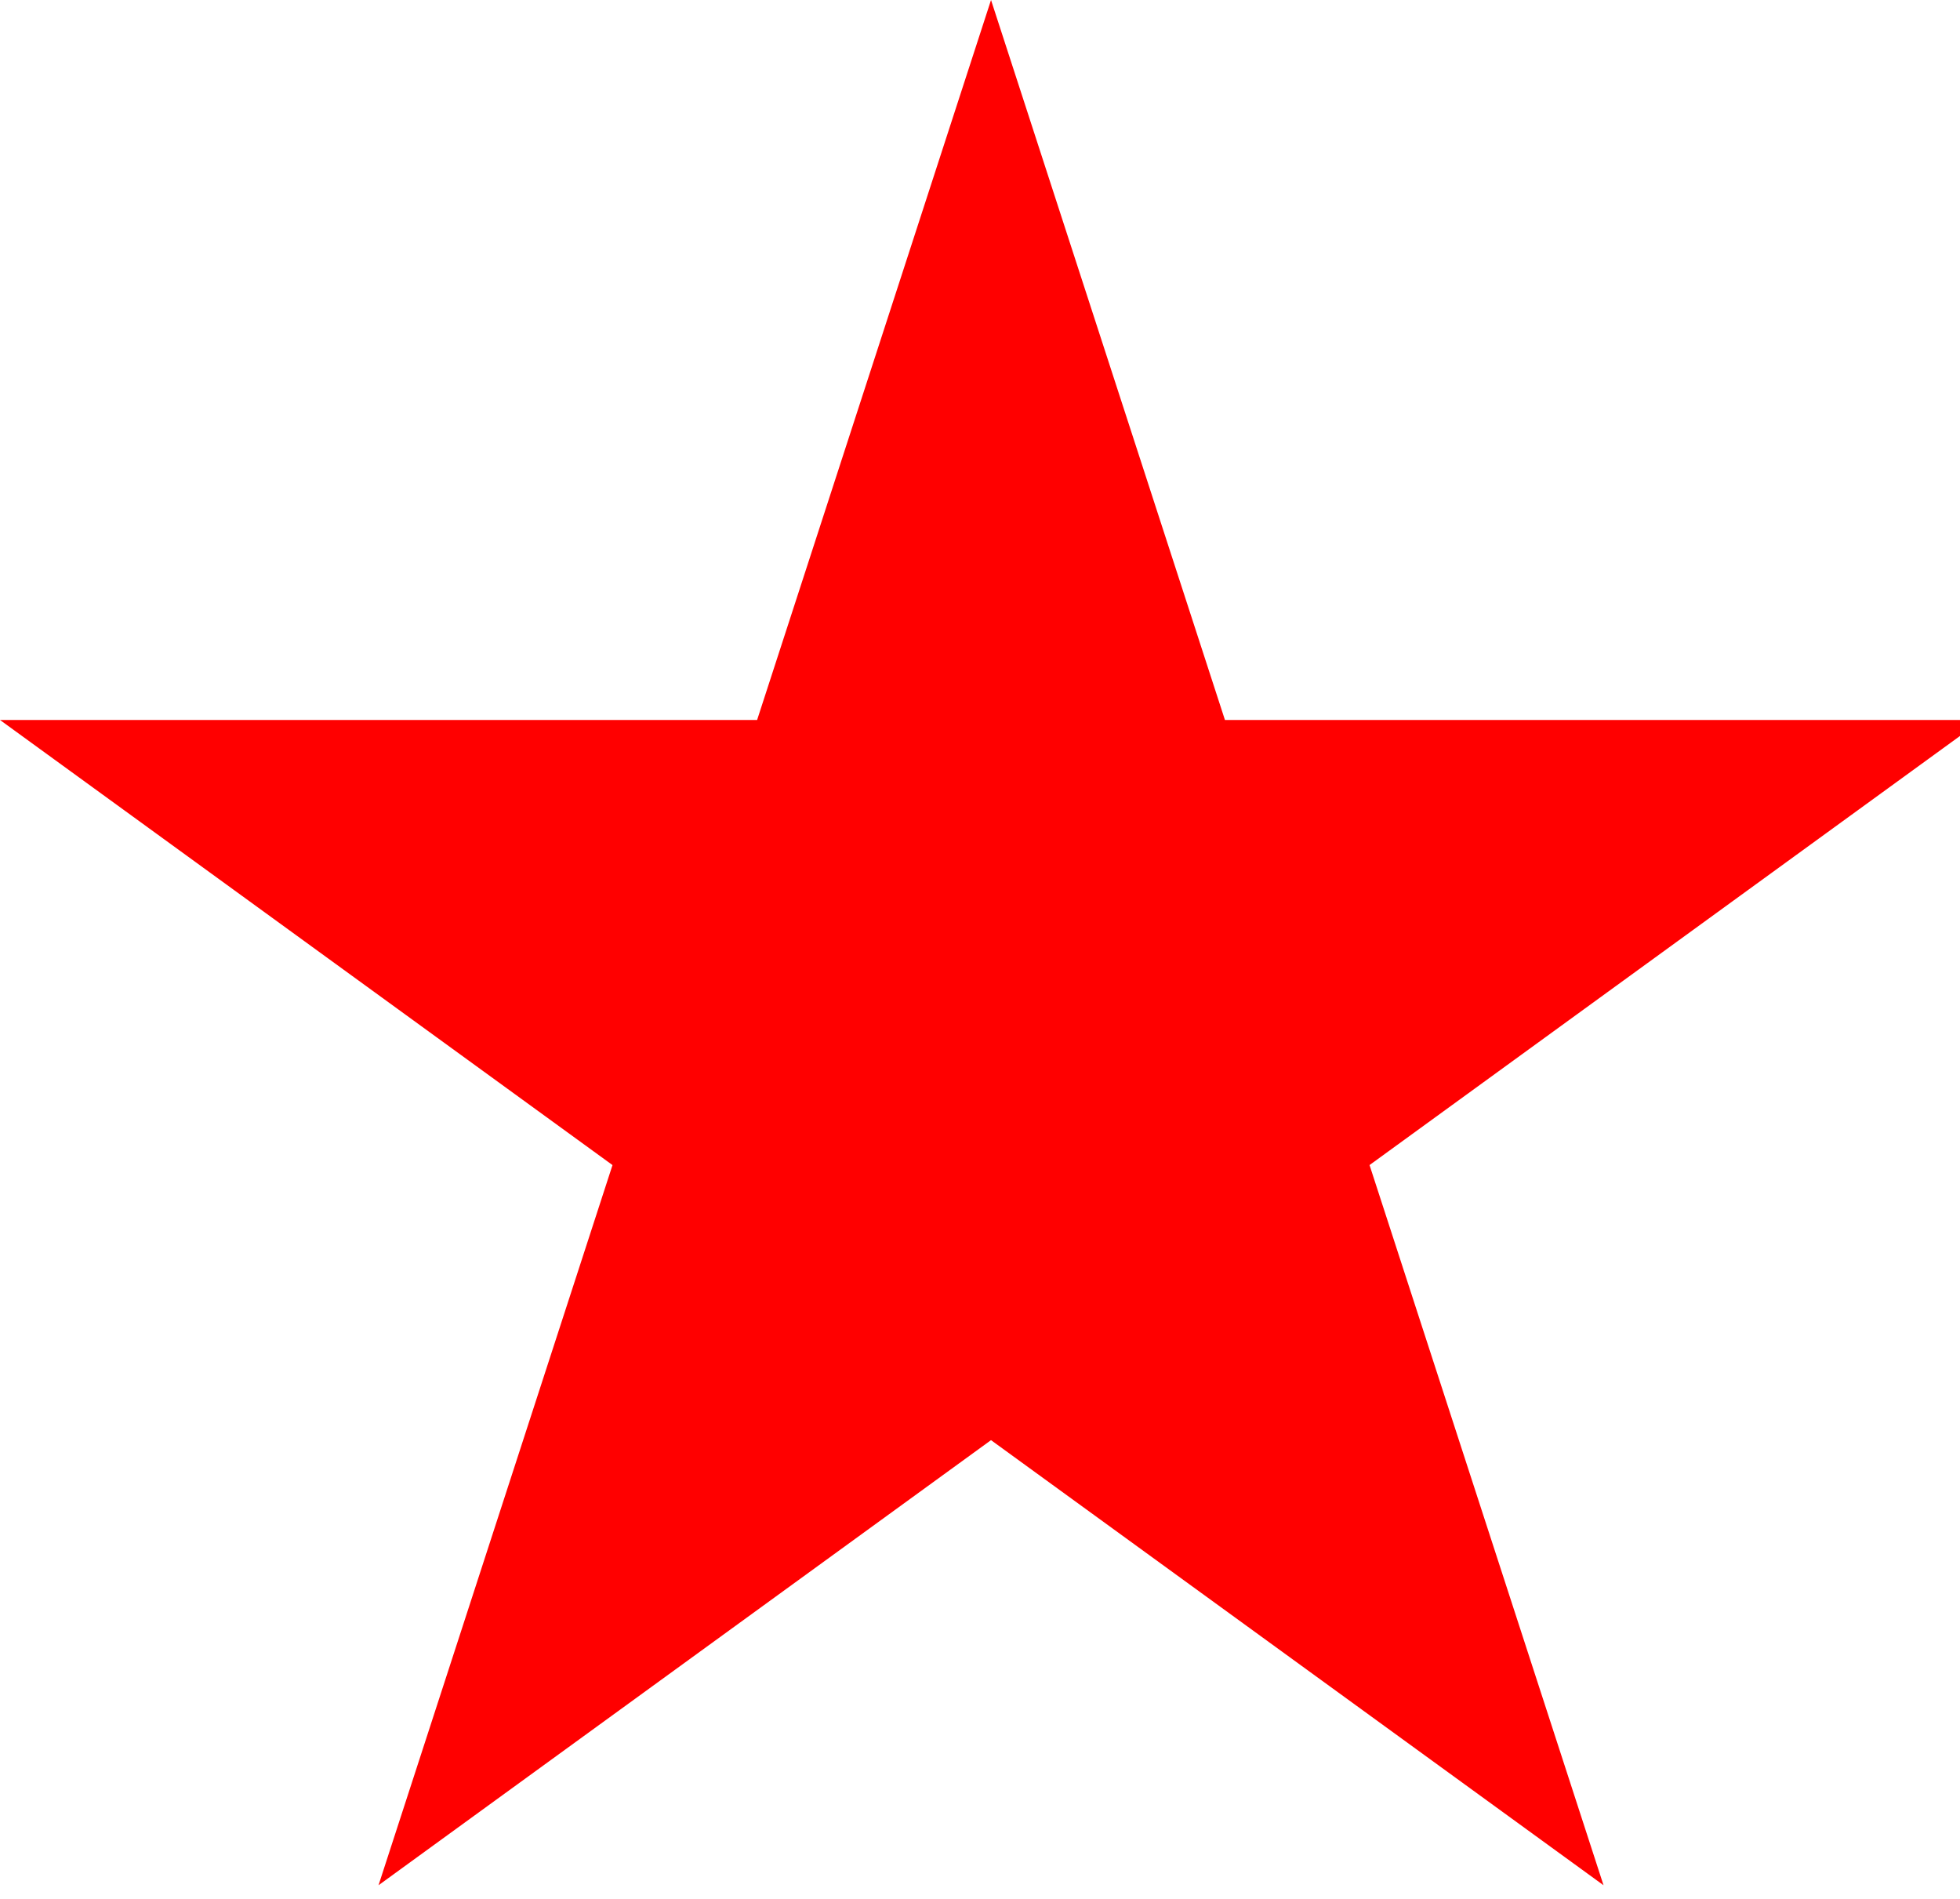
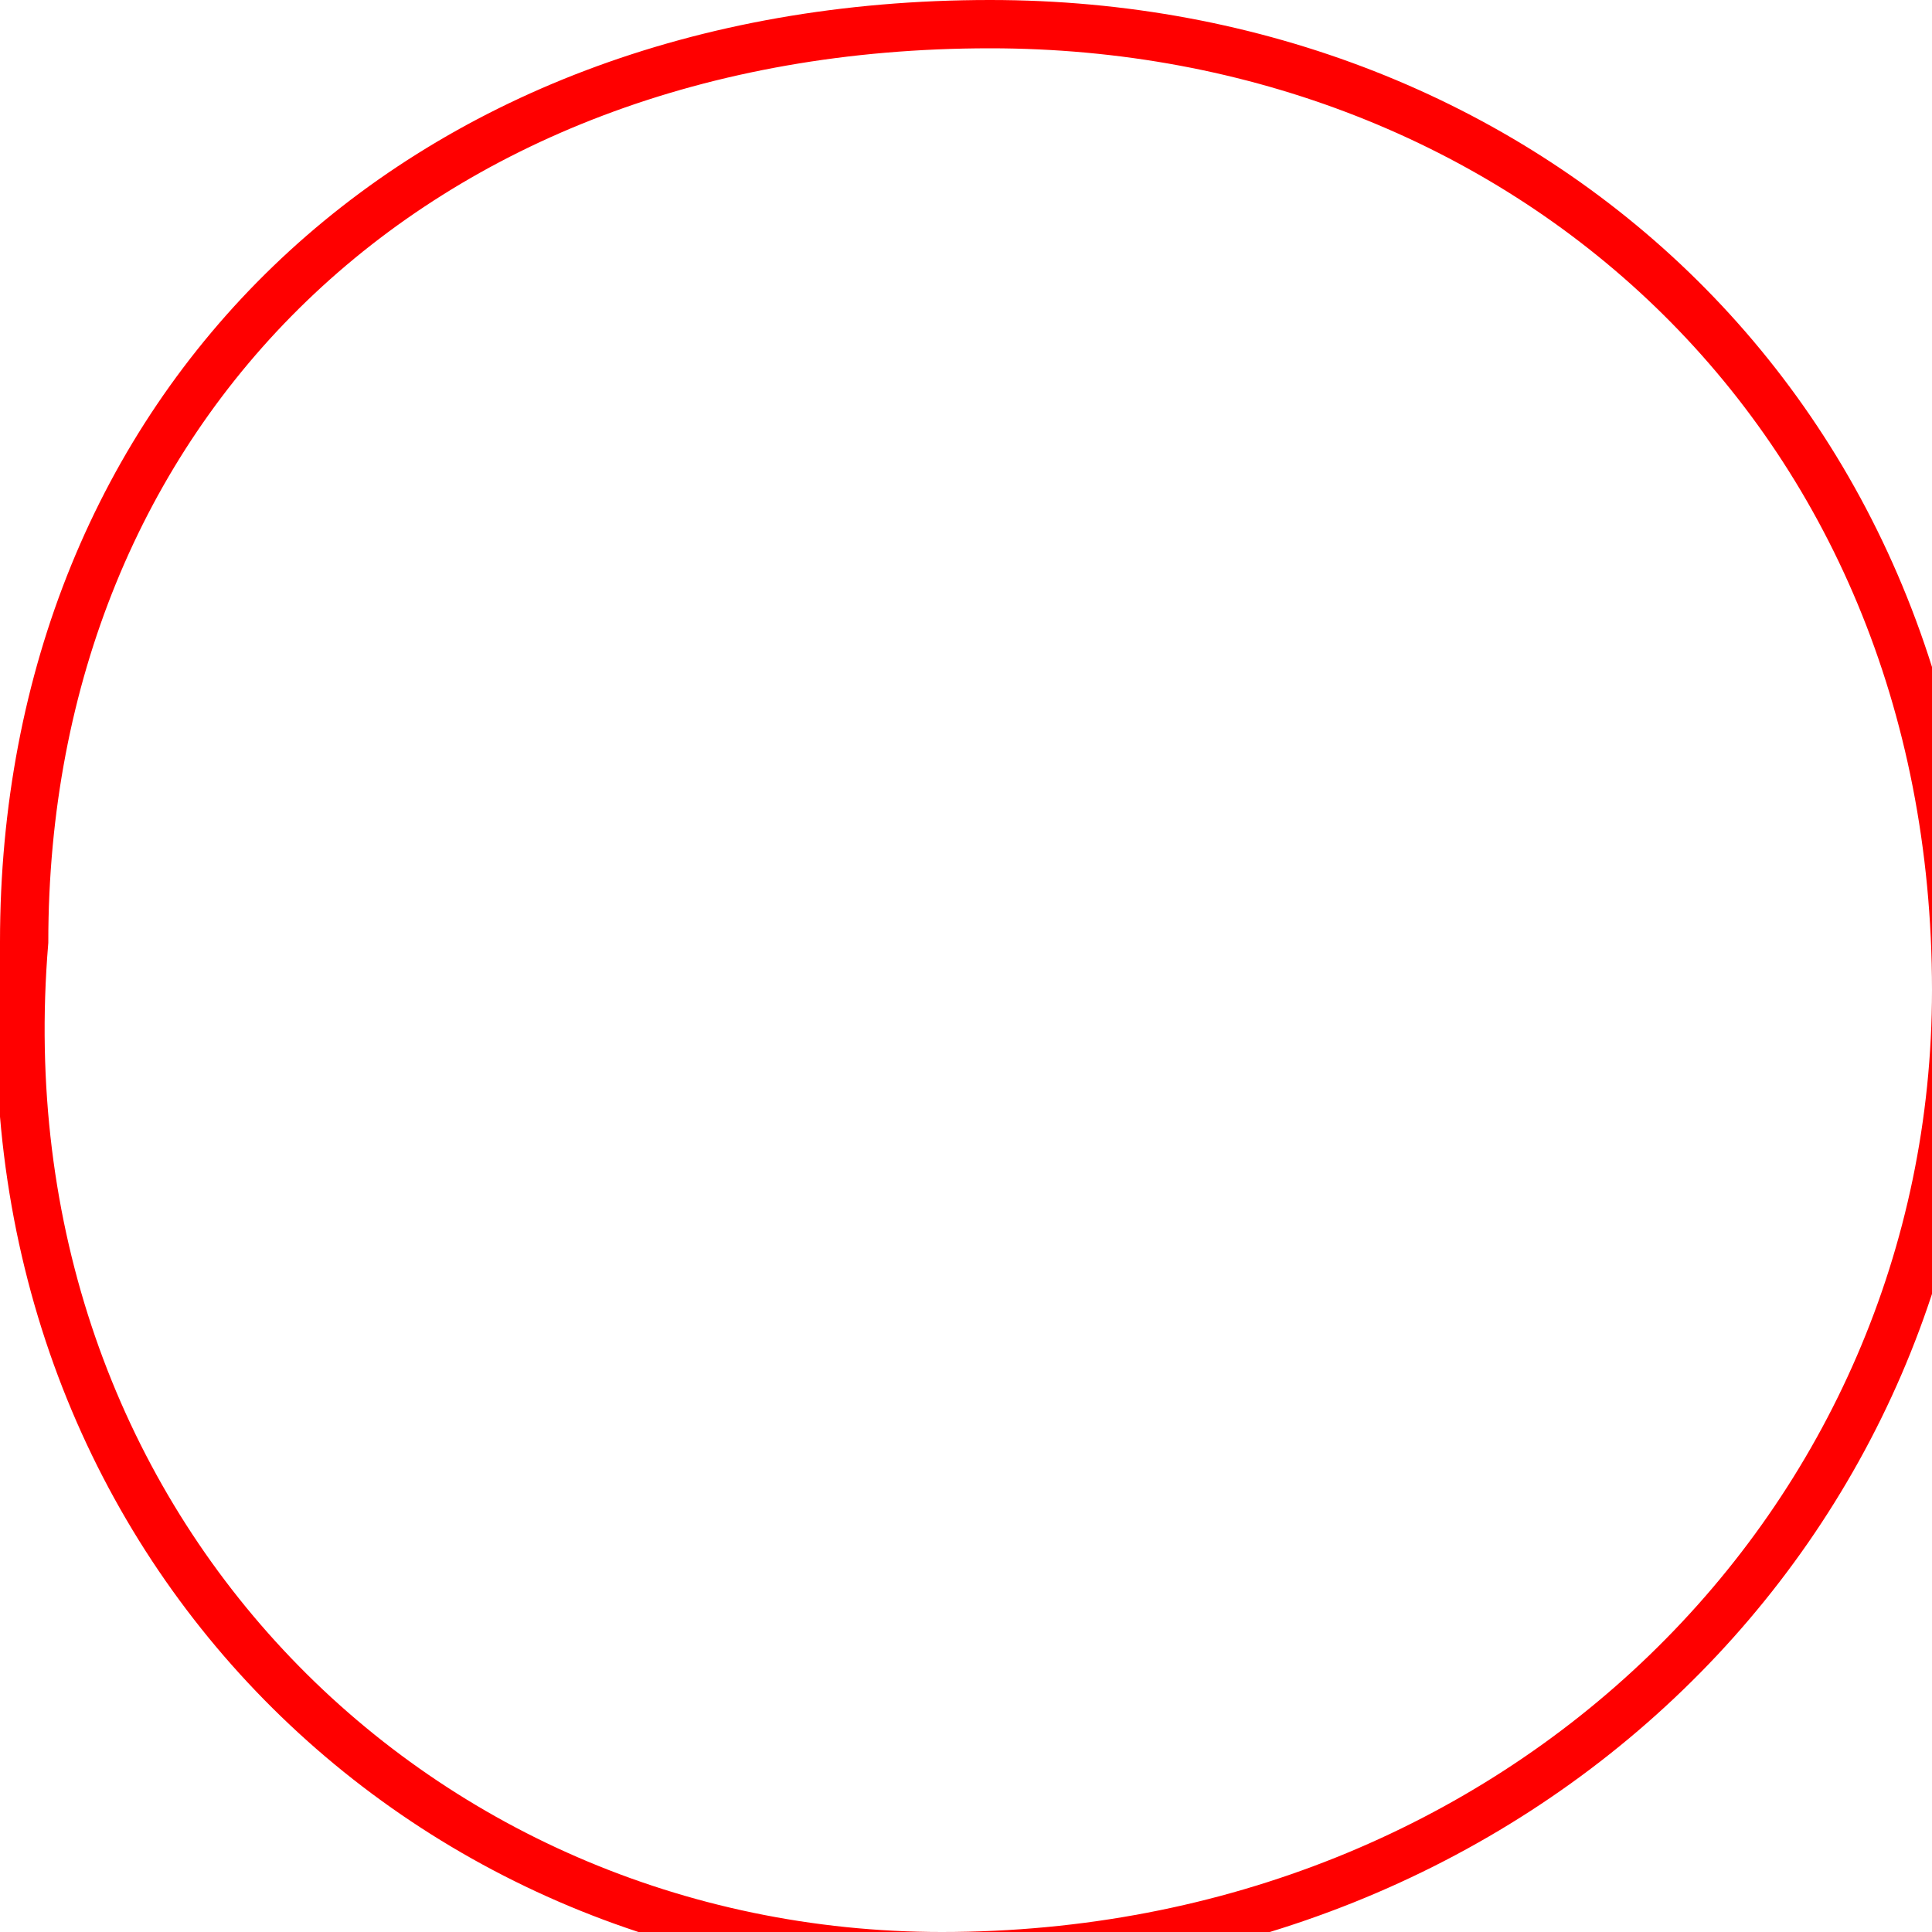
- <svg xmlns="http://www.w3.org/2000/svg" width="32pt" height="31pt" viewBox="0 0 32 31" version="1.1">
-   <g id="surface18">
-     <path style=" stroke:none;fill-rule:nonzero;fill:rgb(100%,0%,0%);fill-opacity:1;" d="M 6.18 30.777 C 6.18 30.777 32.359 11.754 32.359 11.754 C 32.359 11.754 0 11.754 0 11.754 C 0 11.754 26.18 30.777 26.18 30.777 C 26.18 30.777 16.18 0 16.18 0 C 16.18 0 6.18 30.777 6.18 30.777 Z M 6.18 30.777 " />
+ <svg xmlns="http://www.w3.org/2000/svg" width="40pt" height="40pt" viewBox="0 0 40 40" version="1.1">
+   <g id="surface19">
+     <path style="fill:none;stroke-width:1;stroke-linecap:round;stroke-linejoin:miter;stroke:rgb(100%,0%,0%);stroke-opacity:1;stroke-miterlimit:10;" d="M 40.5 20.5 C 40.5 31.5 31.5 40.5 19.5 40.5 C 8.5 40.5 -0.5 31.5 0.5 19.5 C 0.5 8.5 8.5 0.5 20.5 0.5 C 31.5 0.5 40.5 8.5 40.5 20.5 Z M 40.5 20.5 " />
  </g>
</svg>
